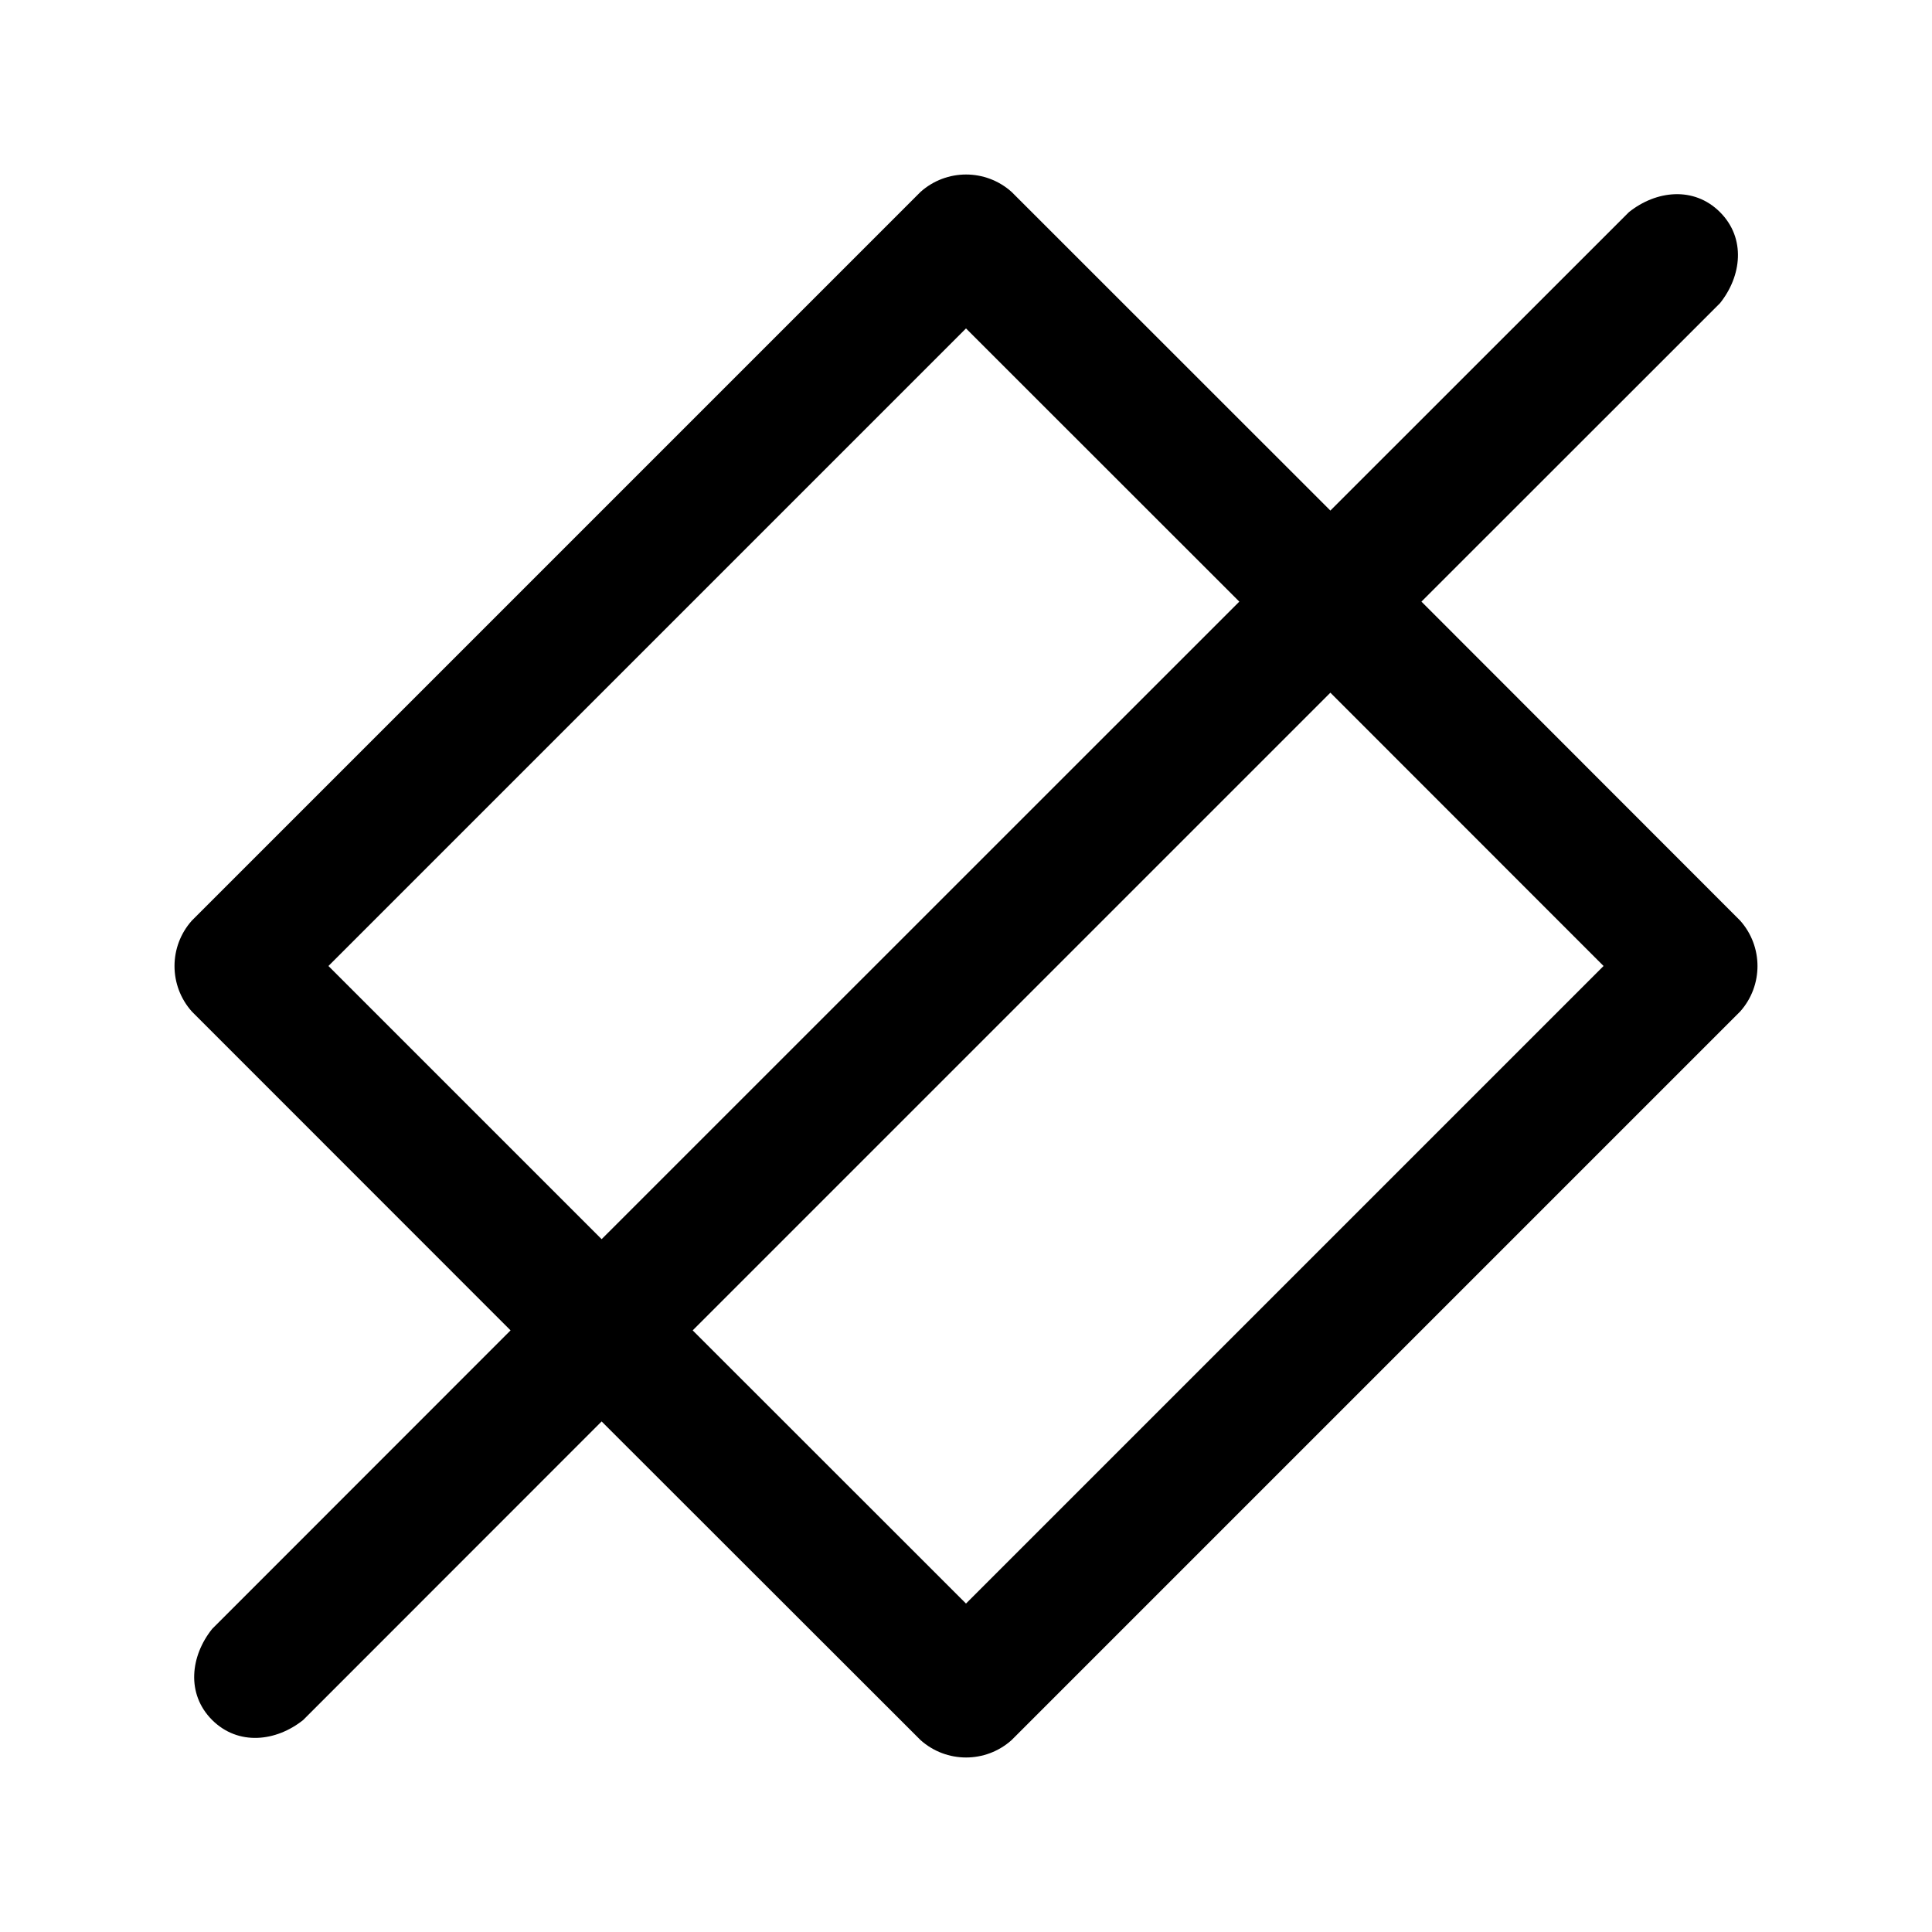
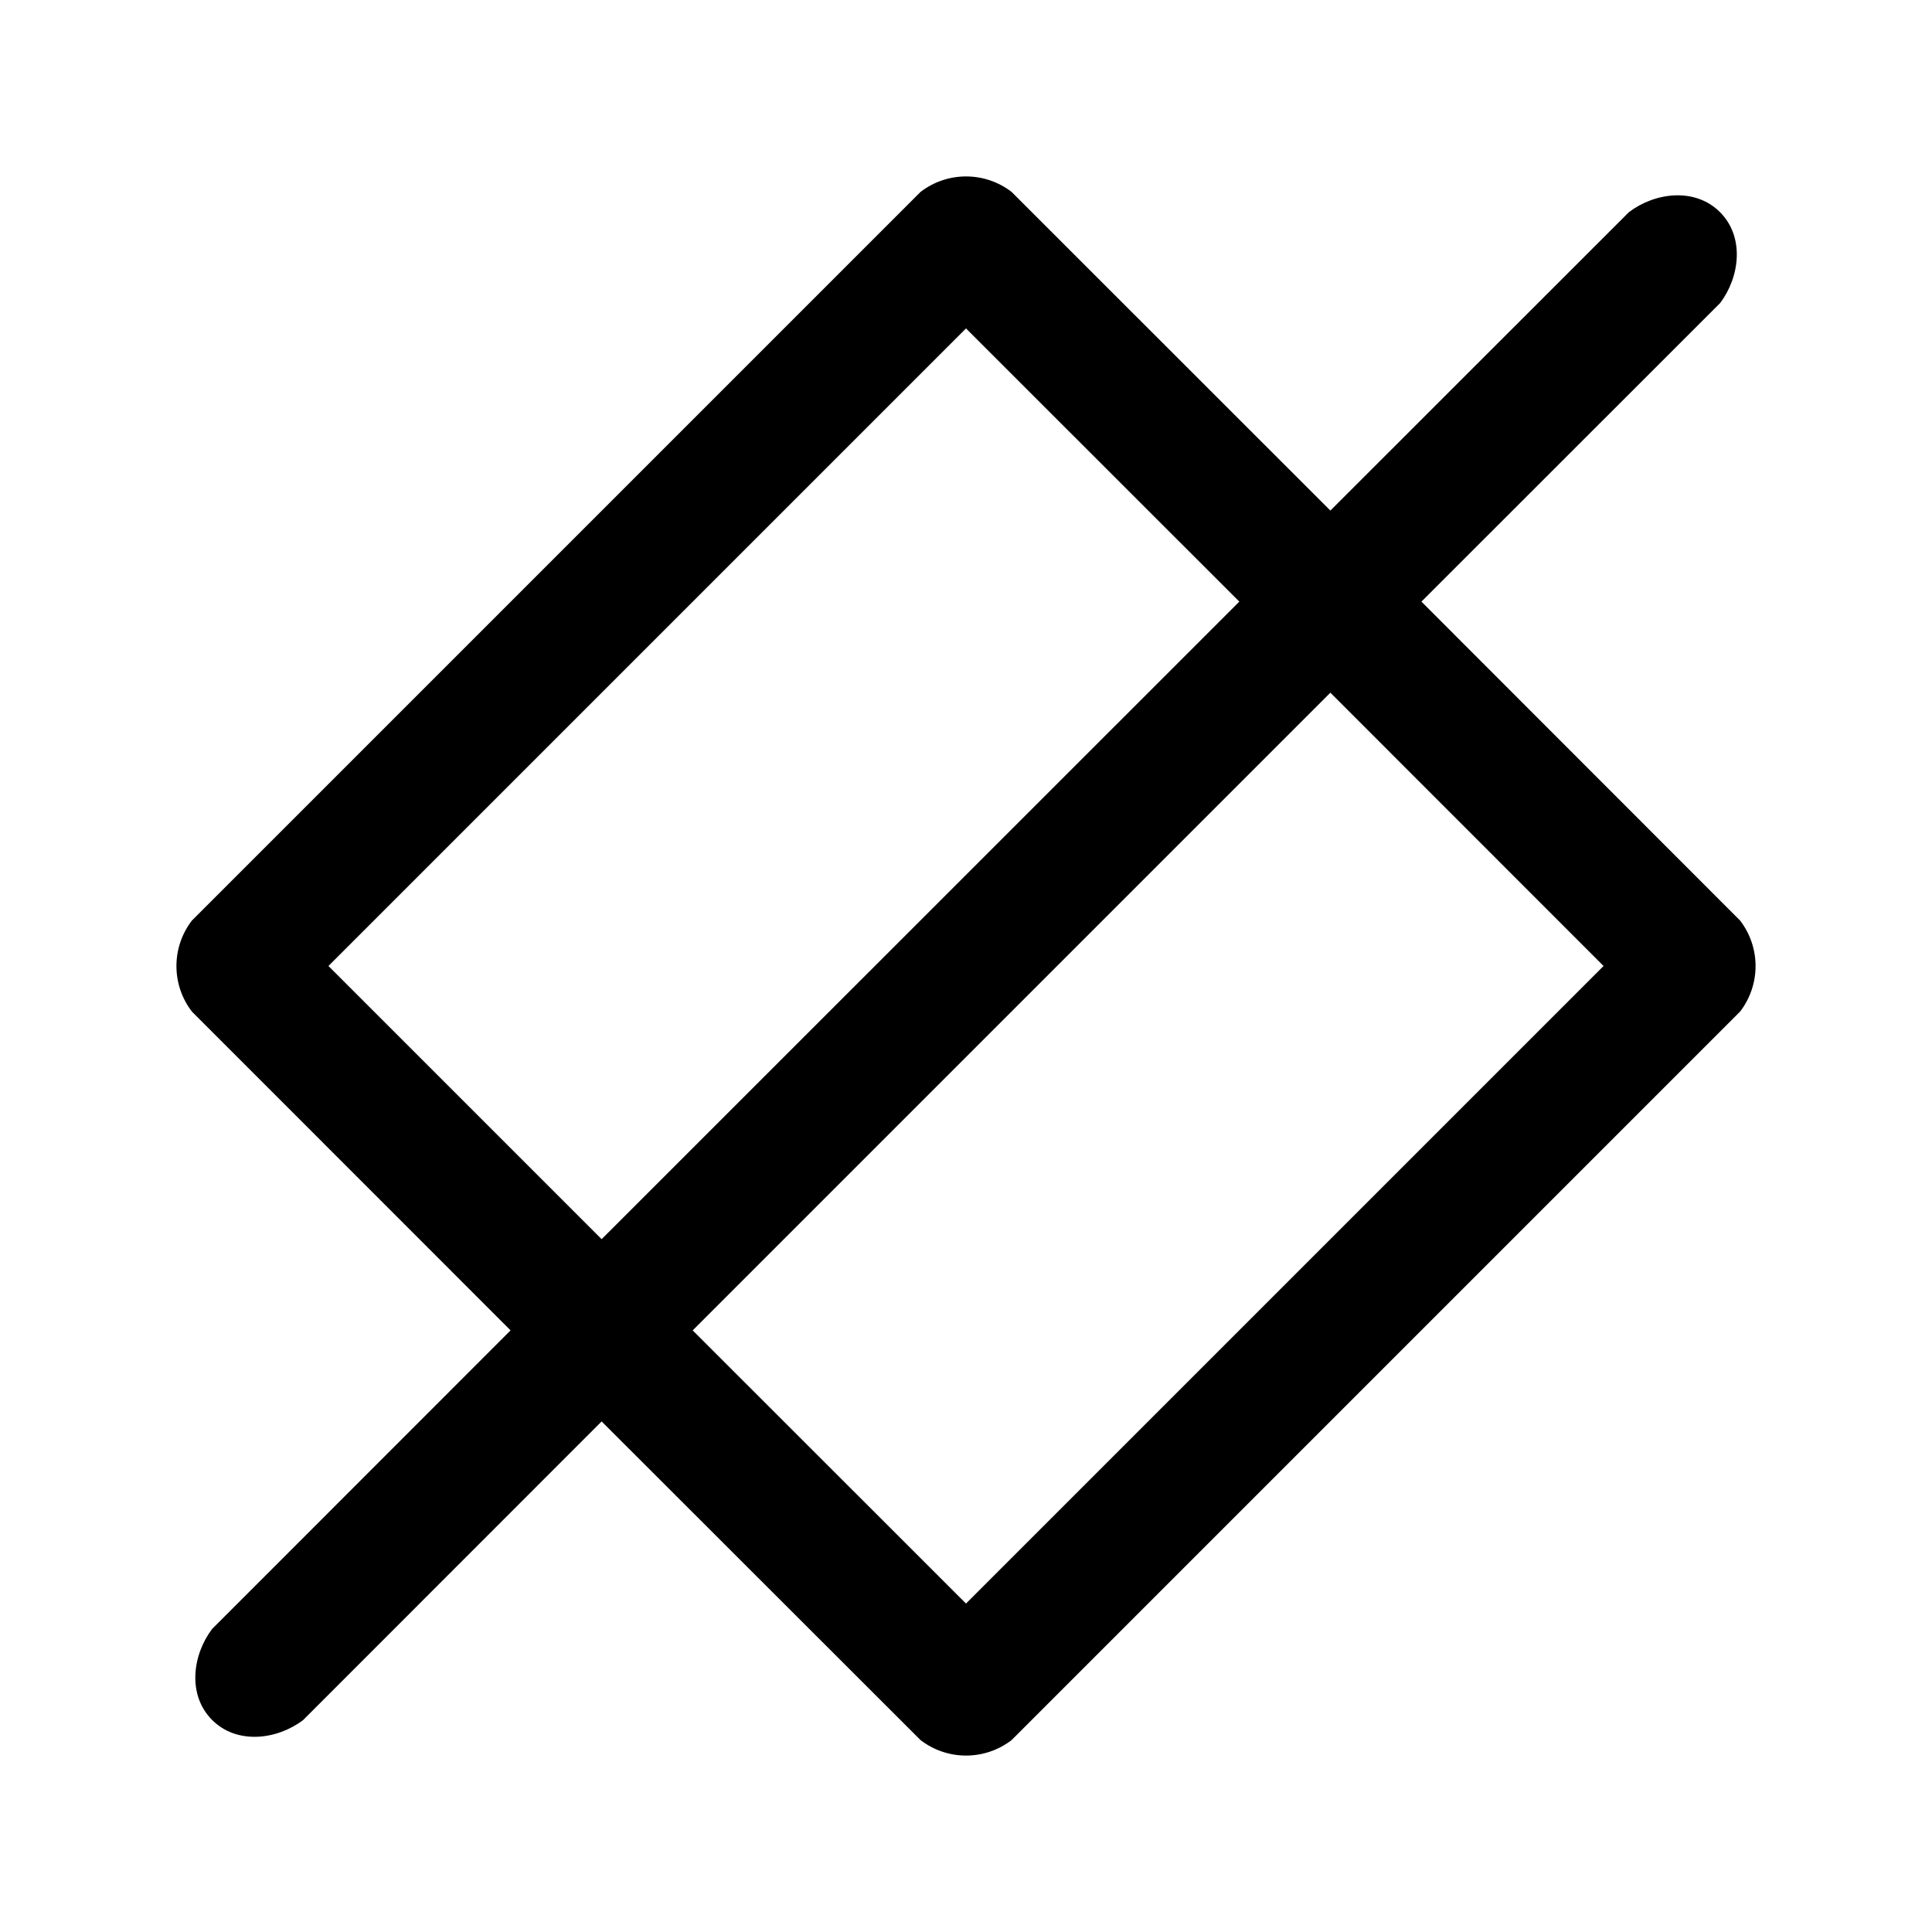
<svg xmlns="http://www.w3.org/2000/svg" width="15" height="15" fill="currentColor" viewBox="0 0 15 15">
-   <path d="m10.329 3.964 2.318-2.317c.21-.168.504-.203.707 0s.168.497 0 .707l-2.318 2.317 2.474 2.476a.53.53 0 0 1 0 .707L7.854 13.51a.53.53 0 0 1-.707 0l-2.476-2.474-2.317 2.318c-.21.168-.504.202-.707 0-.203-.203-.168-.497 0-.707l2.317-2.318L1.49 7.854a.53.53 0 0 1 0-.707L7.147 1.49a.53.53 0 0 1 .707 0Zm-4.951 6.365L7.5 12.45l4.95-4.95-2.121-2.122ZM2.55 7.5l2.121 2.121 4.951-4.95L7.5 2.55Z" />
+   <path d="m10.329 3.964 2.318-2.317c.203-.154.514-.193.707 0s.154.505 0 .707l-2.318 2.317 2.474 2.476a.58.58 0 0 1 0 .707L7.854 13.51a.58.58 0 0 1-.707 0l-2.476-2.474-2.317 2.318c-.202.154-.514.193-.707 0s-.154-.504 0-.707l2.317-2.318L1.49 7.854a.58.58 0 0 1 0-.707L7.147 1.49a.58.58 0 0 1 .707 0Zm-4.951 6.365L7.5 12.45l4.95-4.95-2.121-2.122ZM2.55 7.5l2.121 2.121 4.951-4.95L7.5 2.55Z" />
</svg>
